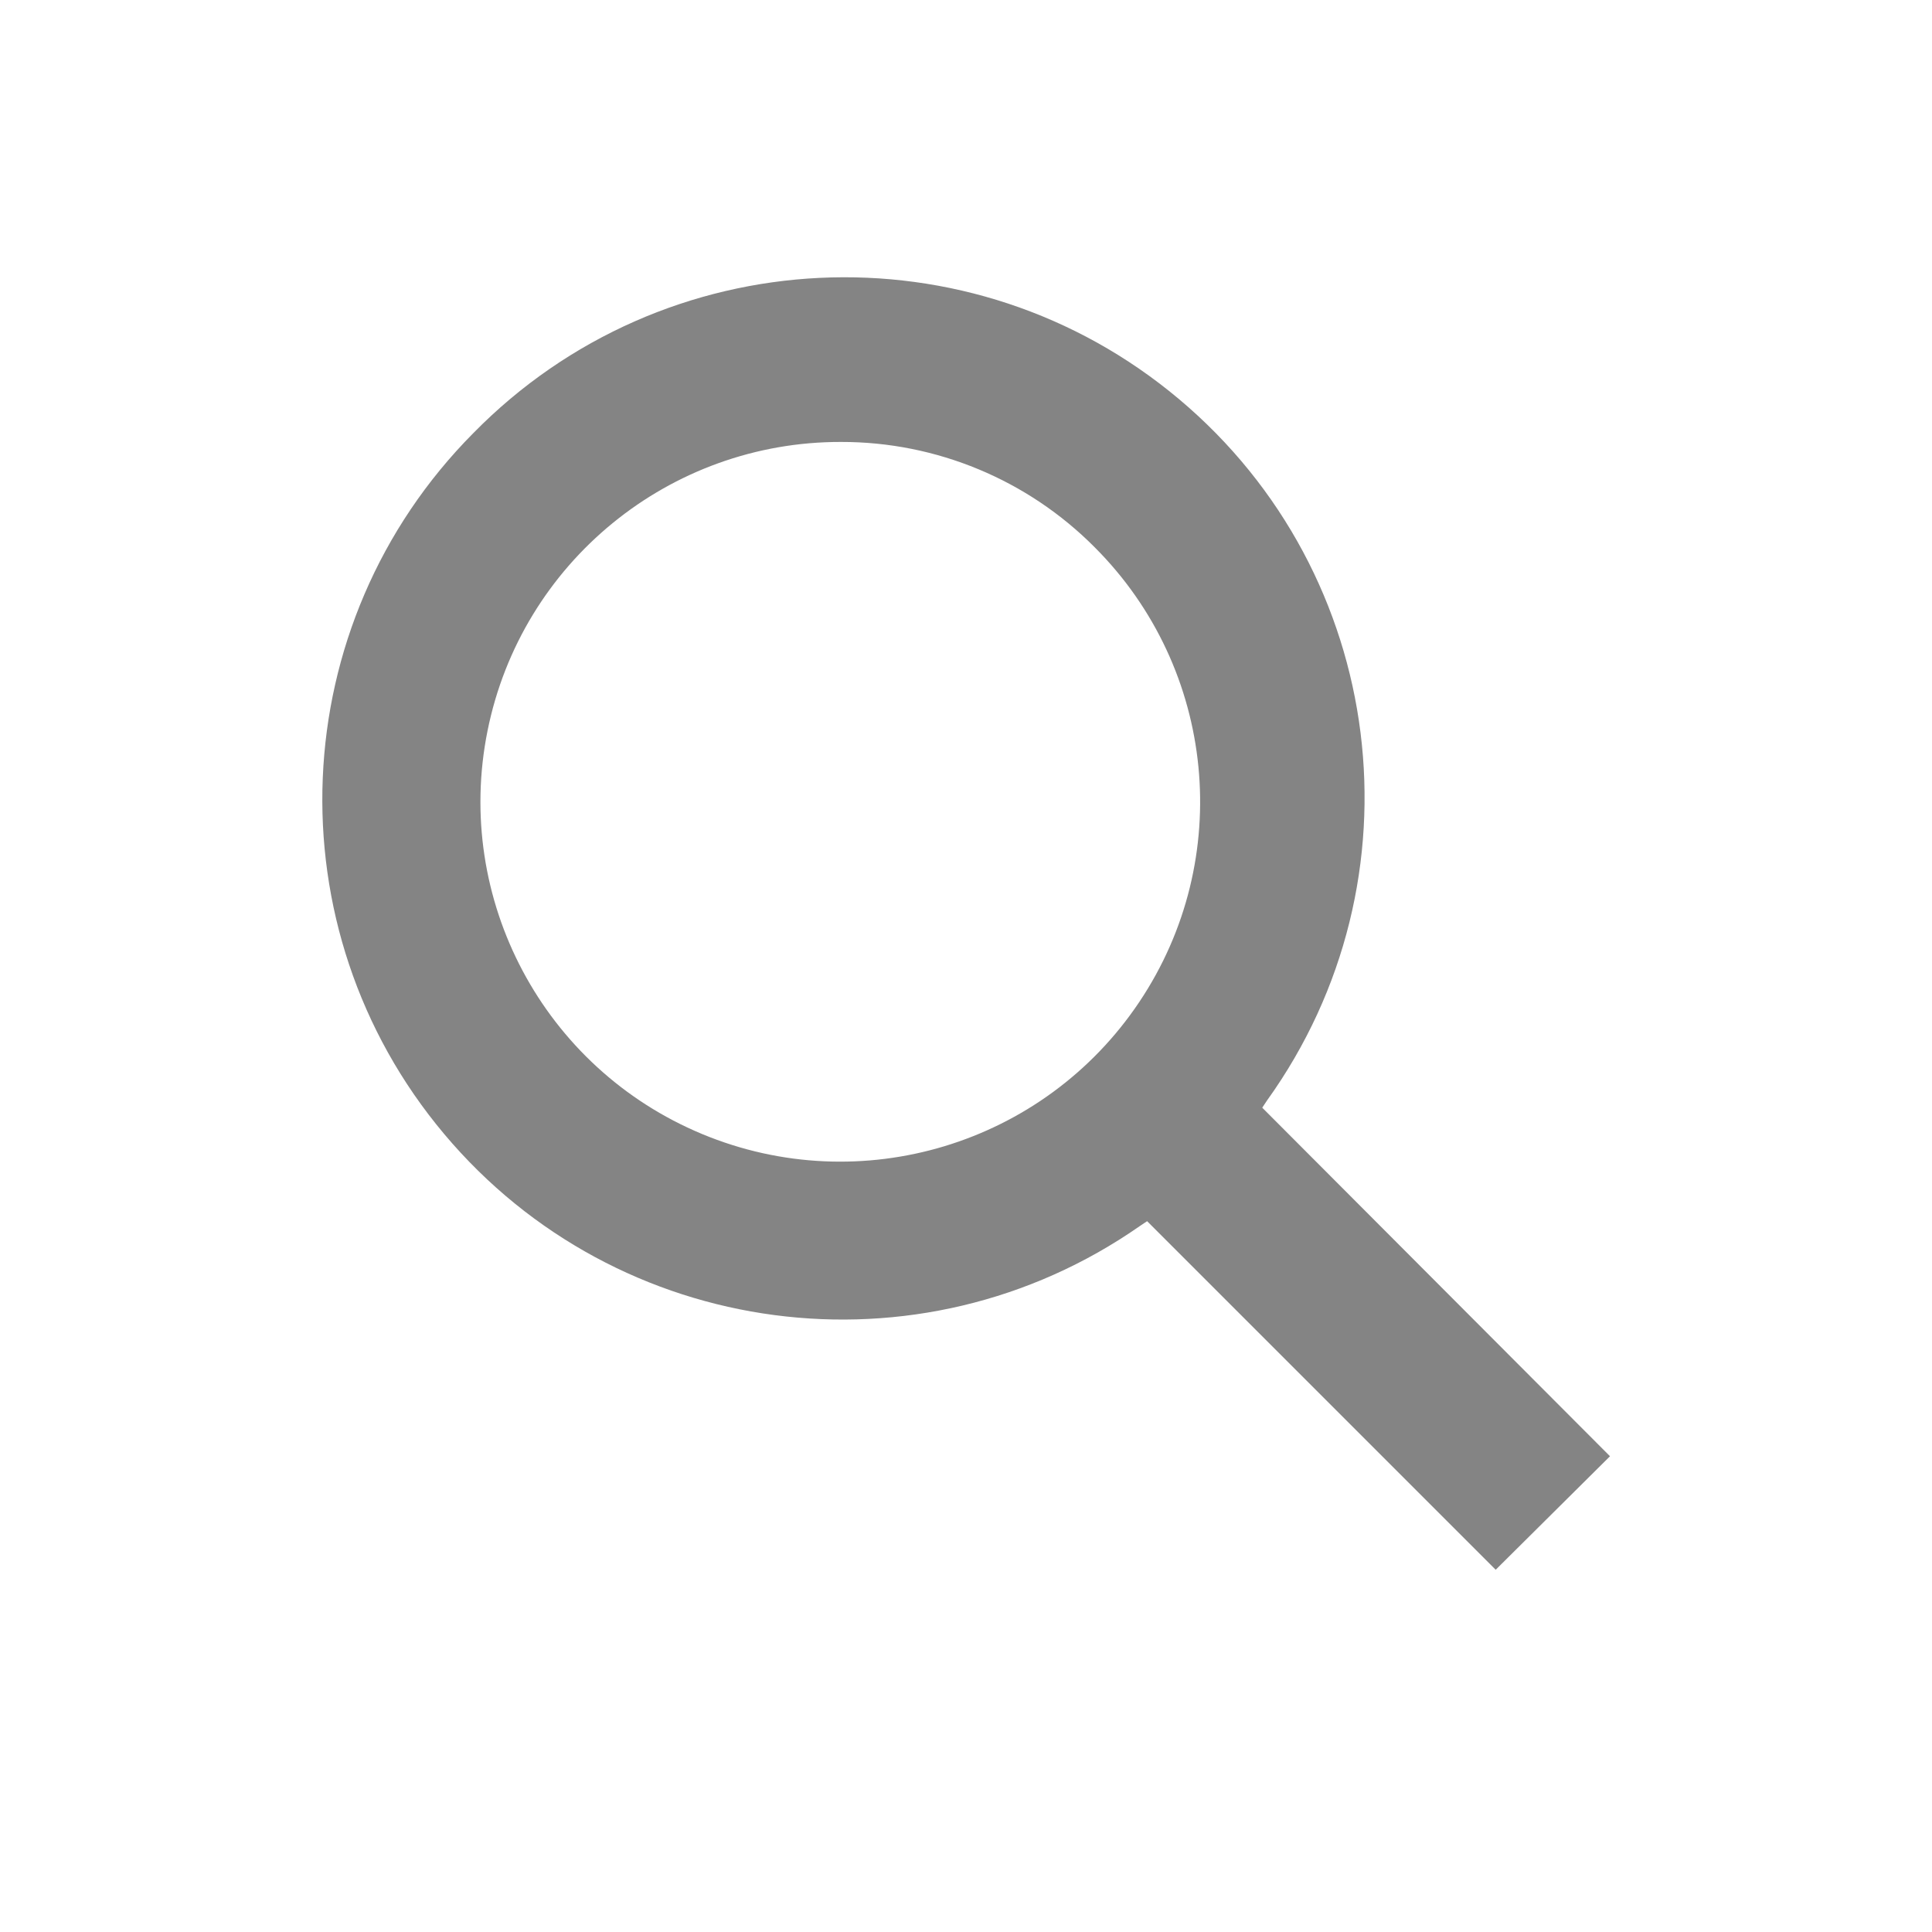
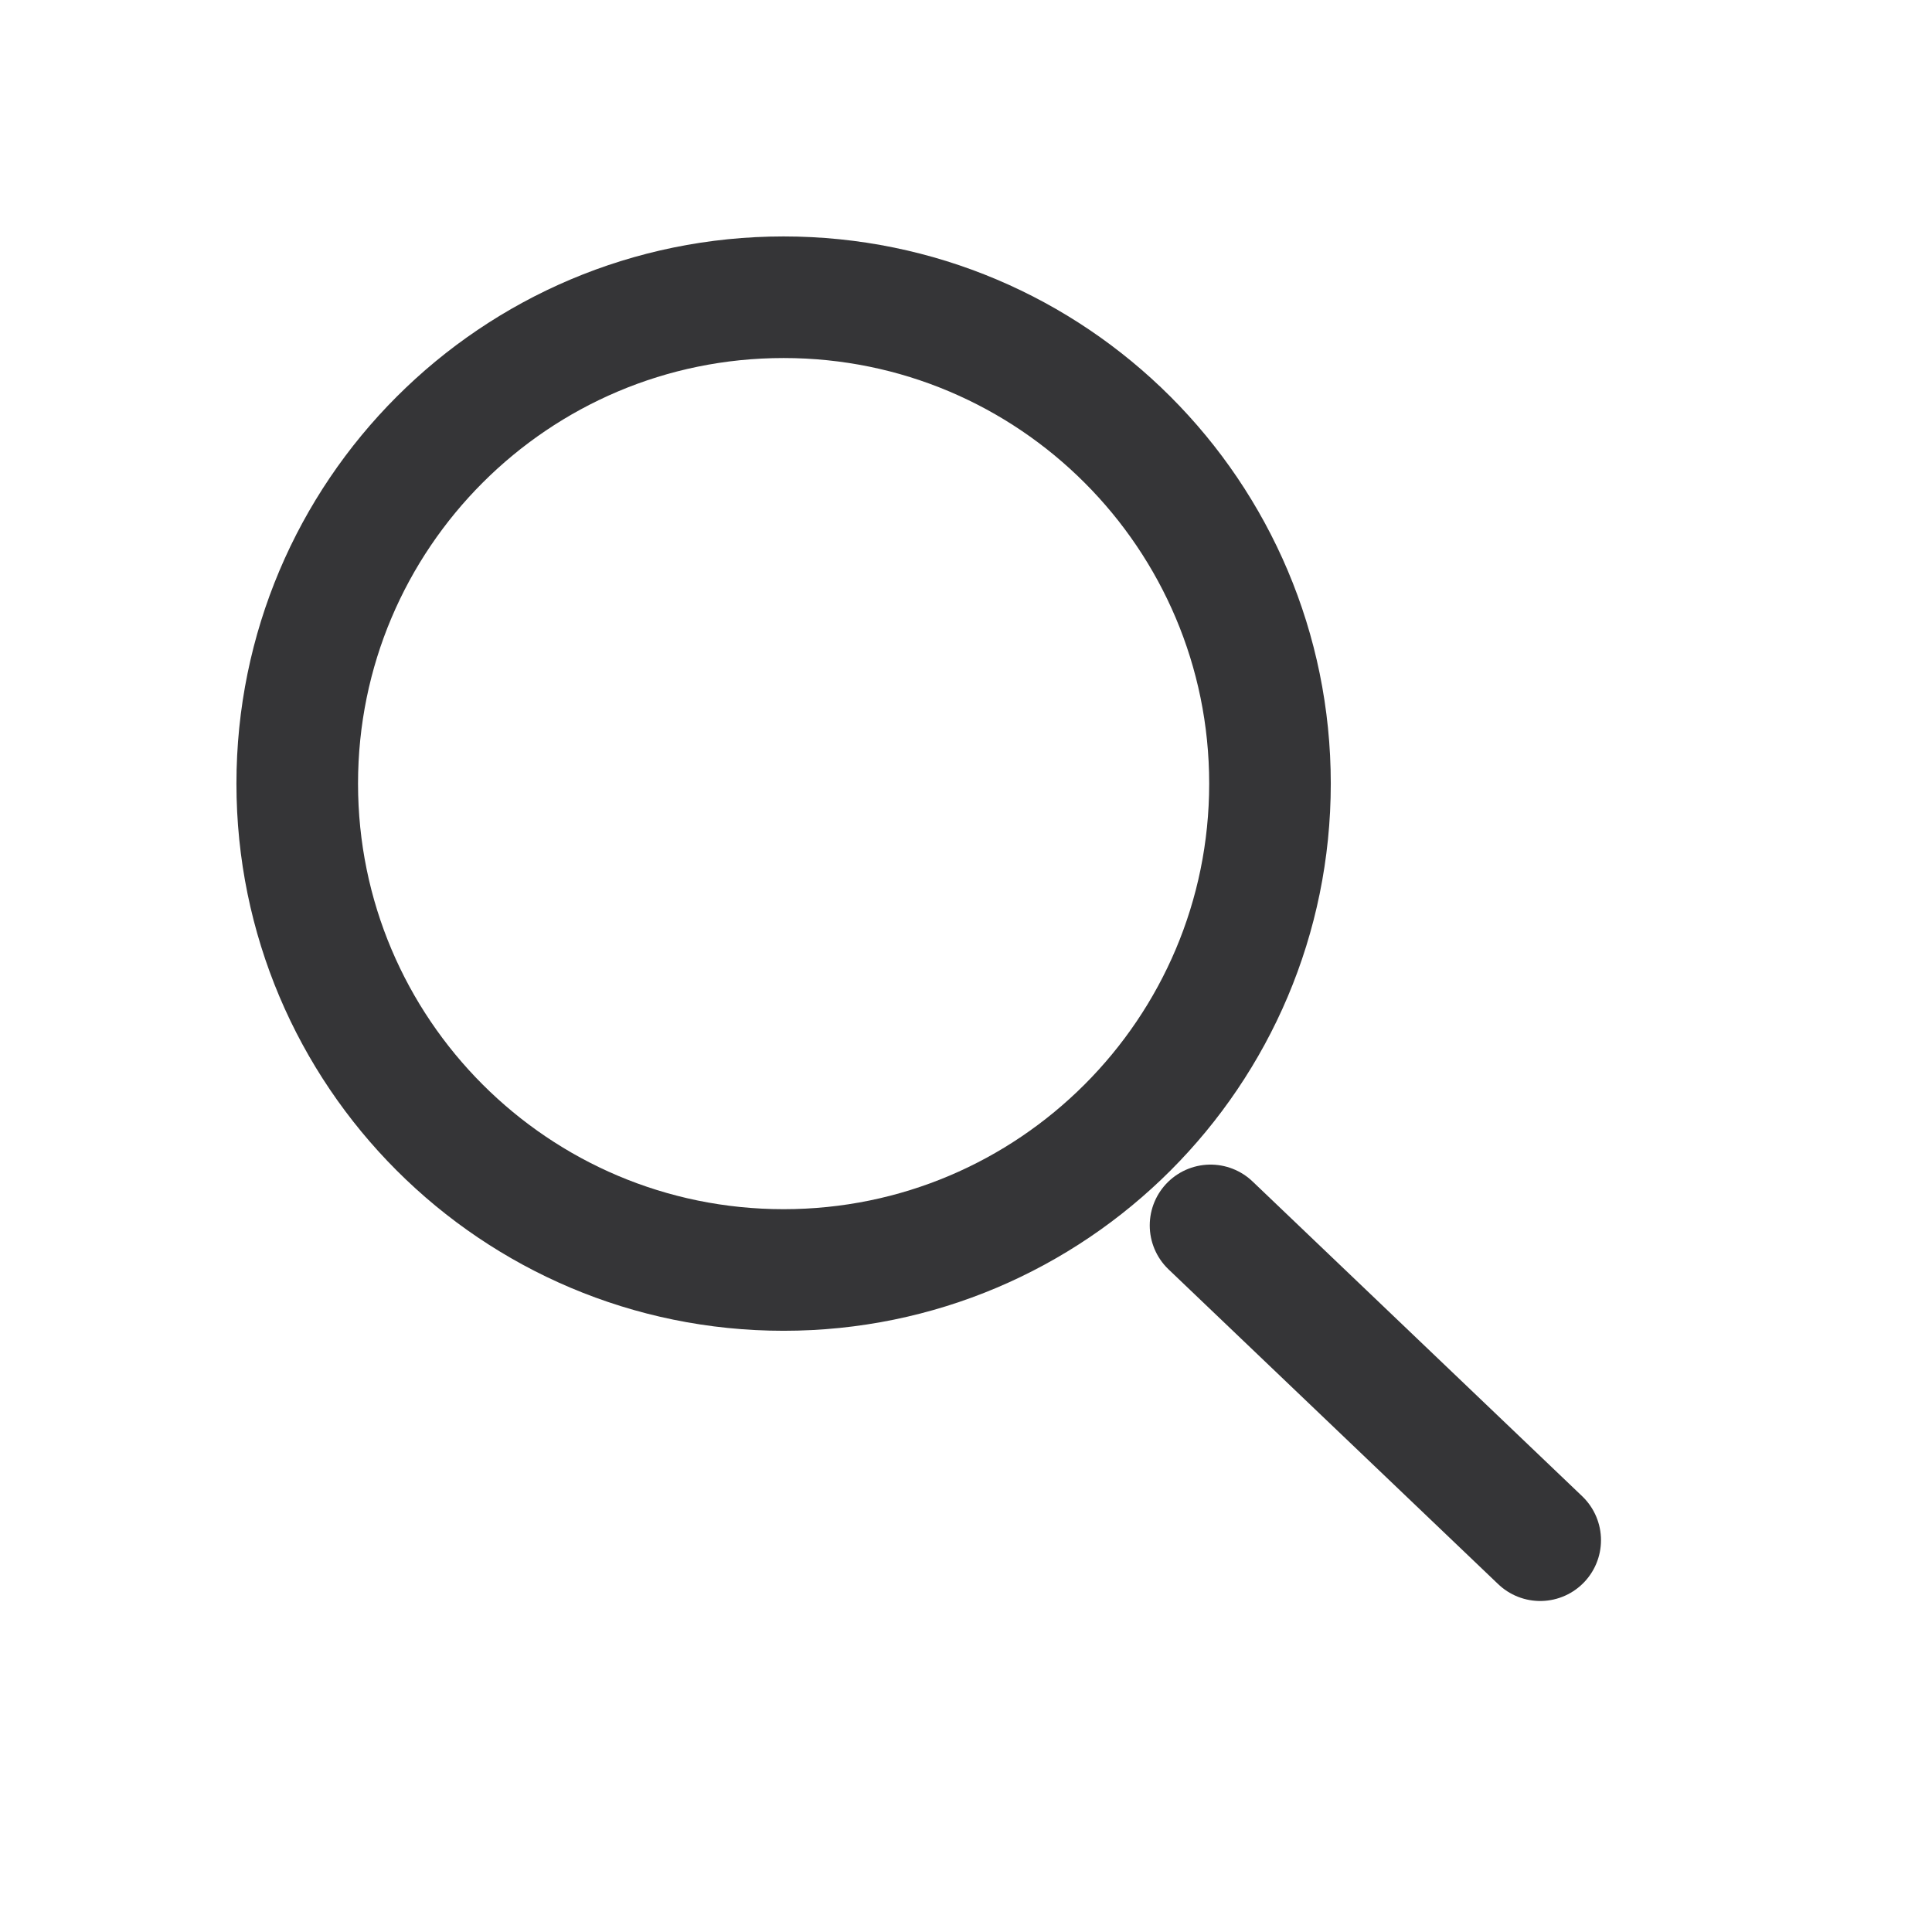
- <svg xmlns="http://www.w3.org/2000/svg" id="Laag_1" data-name="Laag 1" viewBox="0 0 24 24">
-   <defs>
-     <style>.cls-1{fill:#848484;}</style>
-   </defs>
-   <path class="cls-1" d="M14.25,15.17l-.09.06A6.46,6.46,0,0,1,5.88,5.38a6.46,6.46,0,0,1,9.86,8.29l-.06.09L20,18.09l-1.42,1.41ZM10.45,5.49A4.47,4.47,0,1,0,13.6,6.8,4.43,4.43,0,0,0,10.45,5.49Z" />
+ <svg xmlns="http://www.w3.org/2000/svg" version="1.1" id="Layer_1" x="0px" y="0px" viewBox="0 0 143 143" enable-background="new 0 0 143 143" xml:space="preserve">
+   <circle fill="none" stroke="#353537" stroke-width="9" stroke-miterlimit="10" cx="58" cy="58" r="36" />
+   <line fill="none" stroke="#353537" stroke-width="9" stroke-linecap="round" stroke-miterlimit="10" x1="89.6" y1="90.7" x2="114" y2="114" />
</svg>
